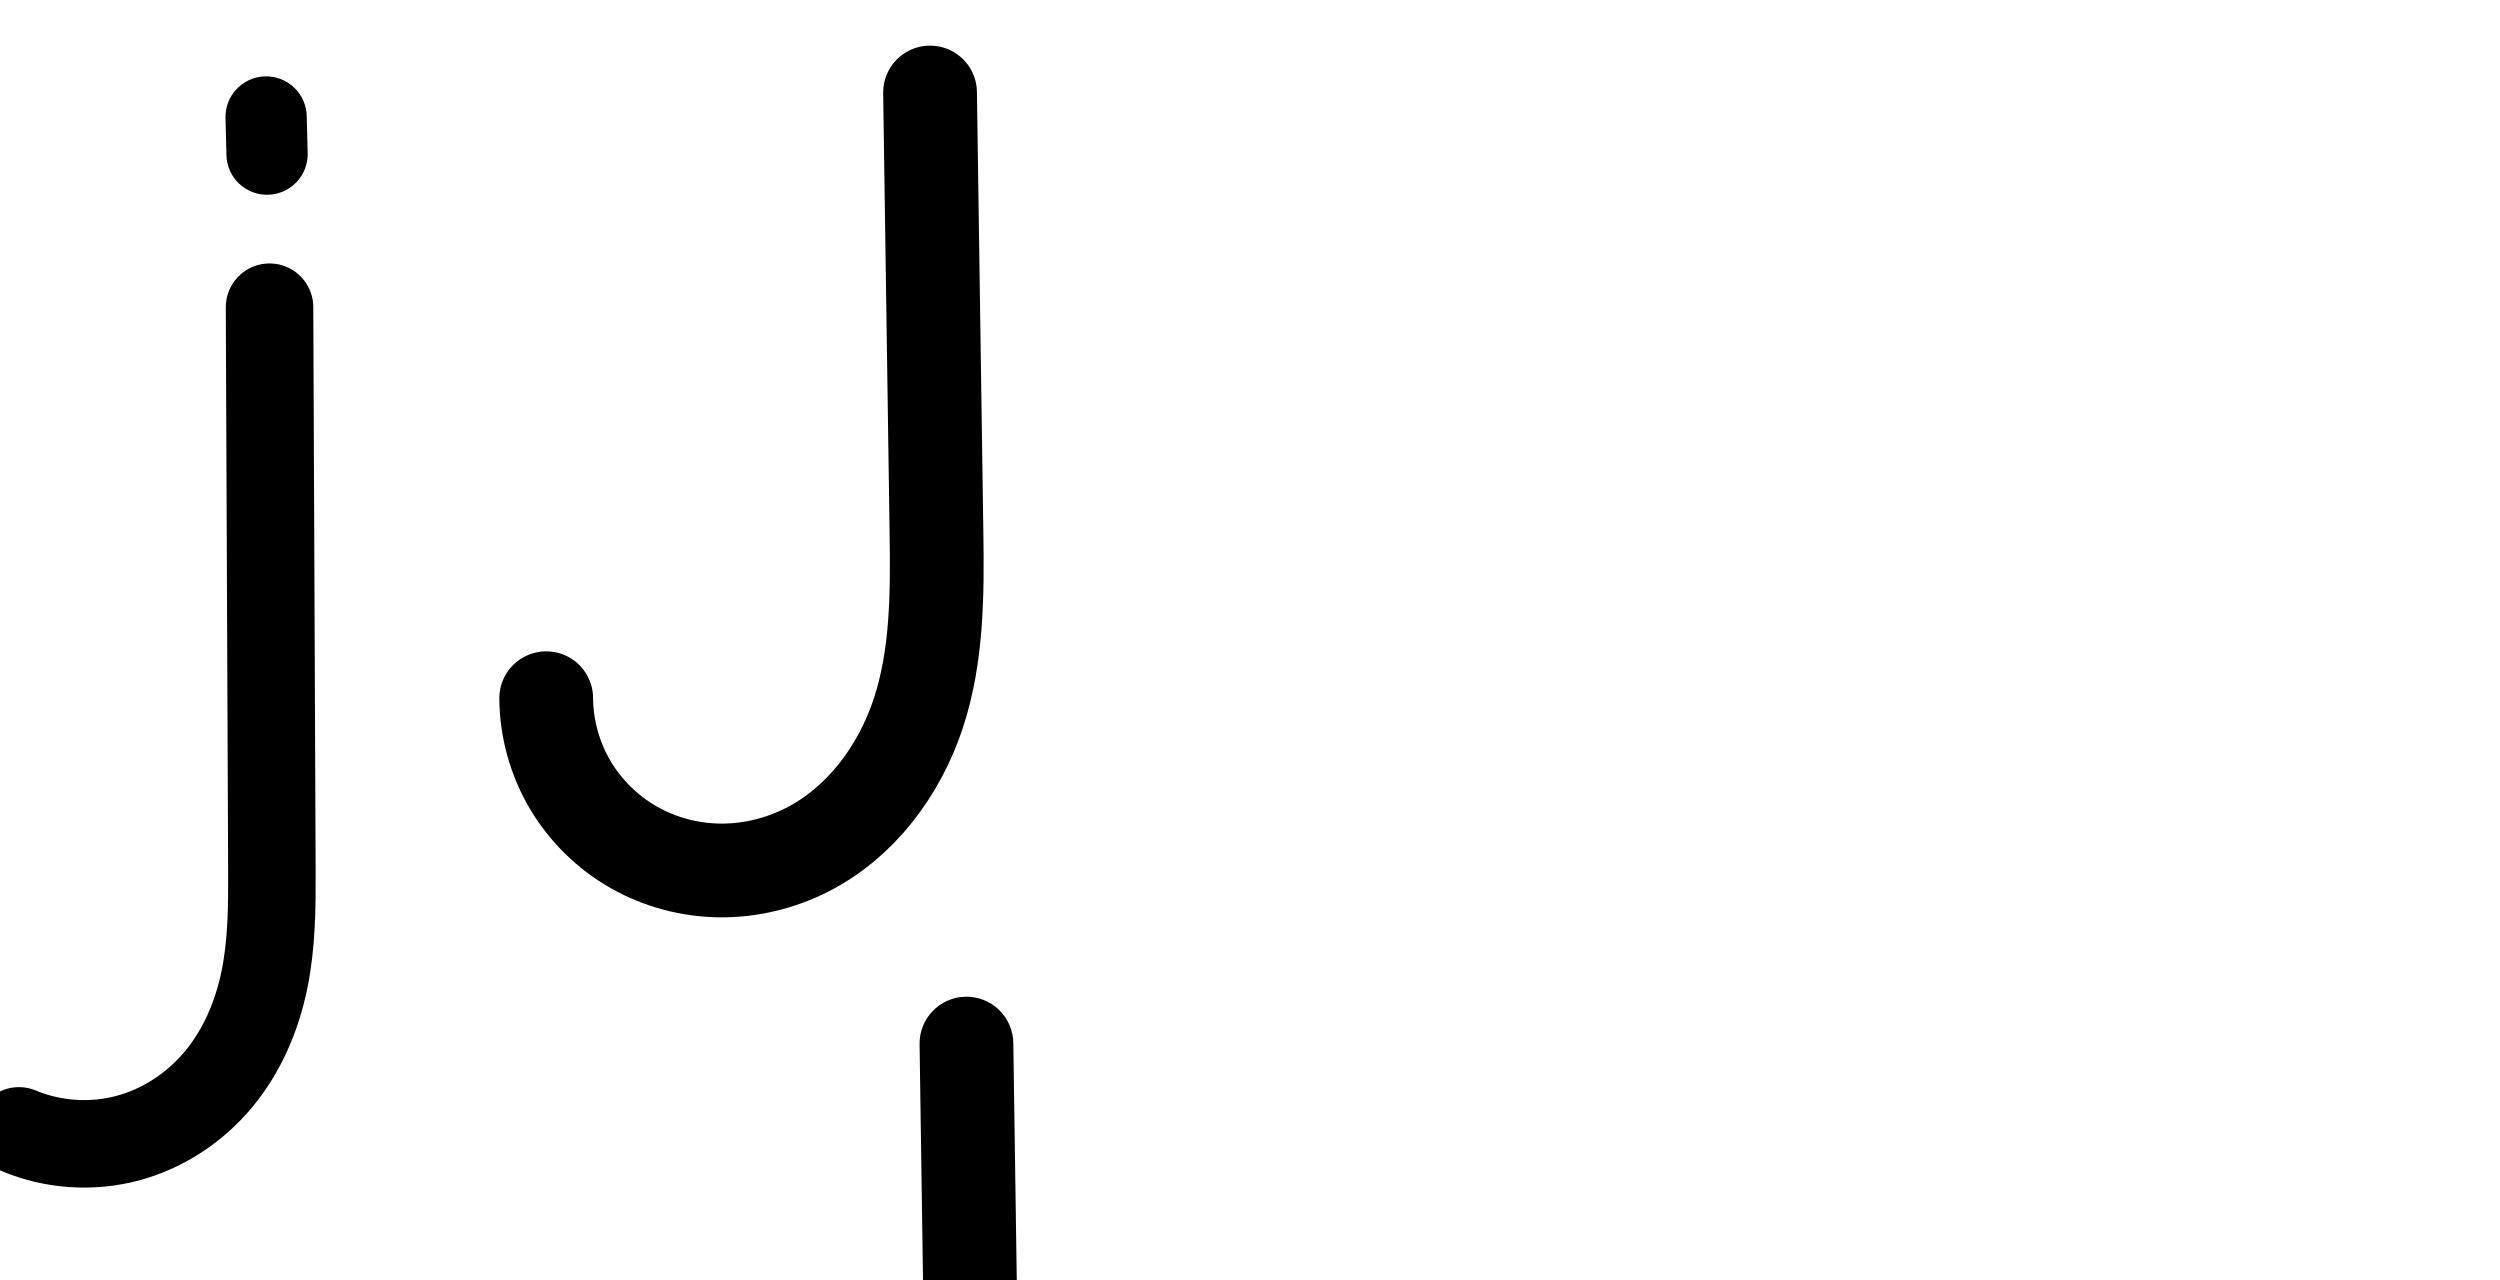
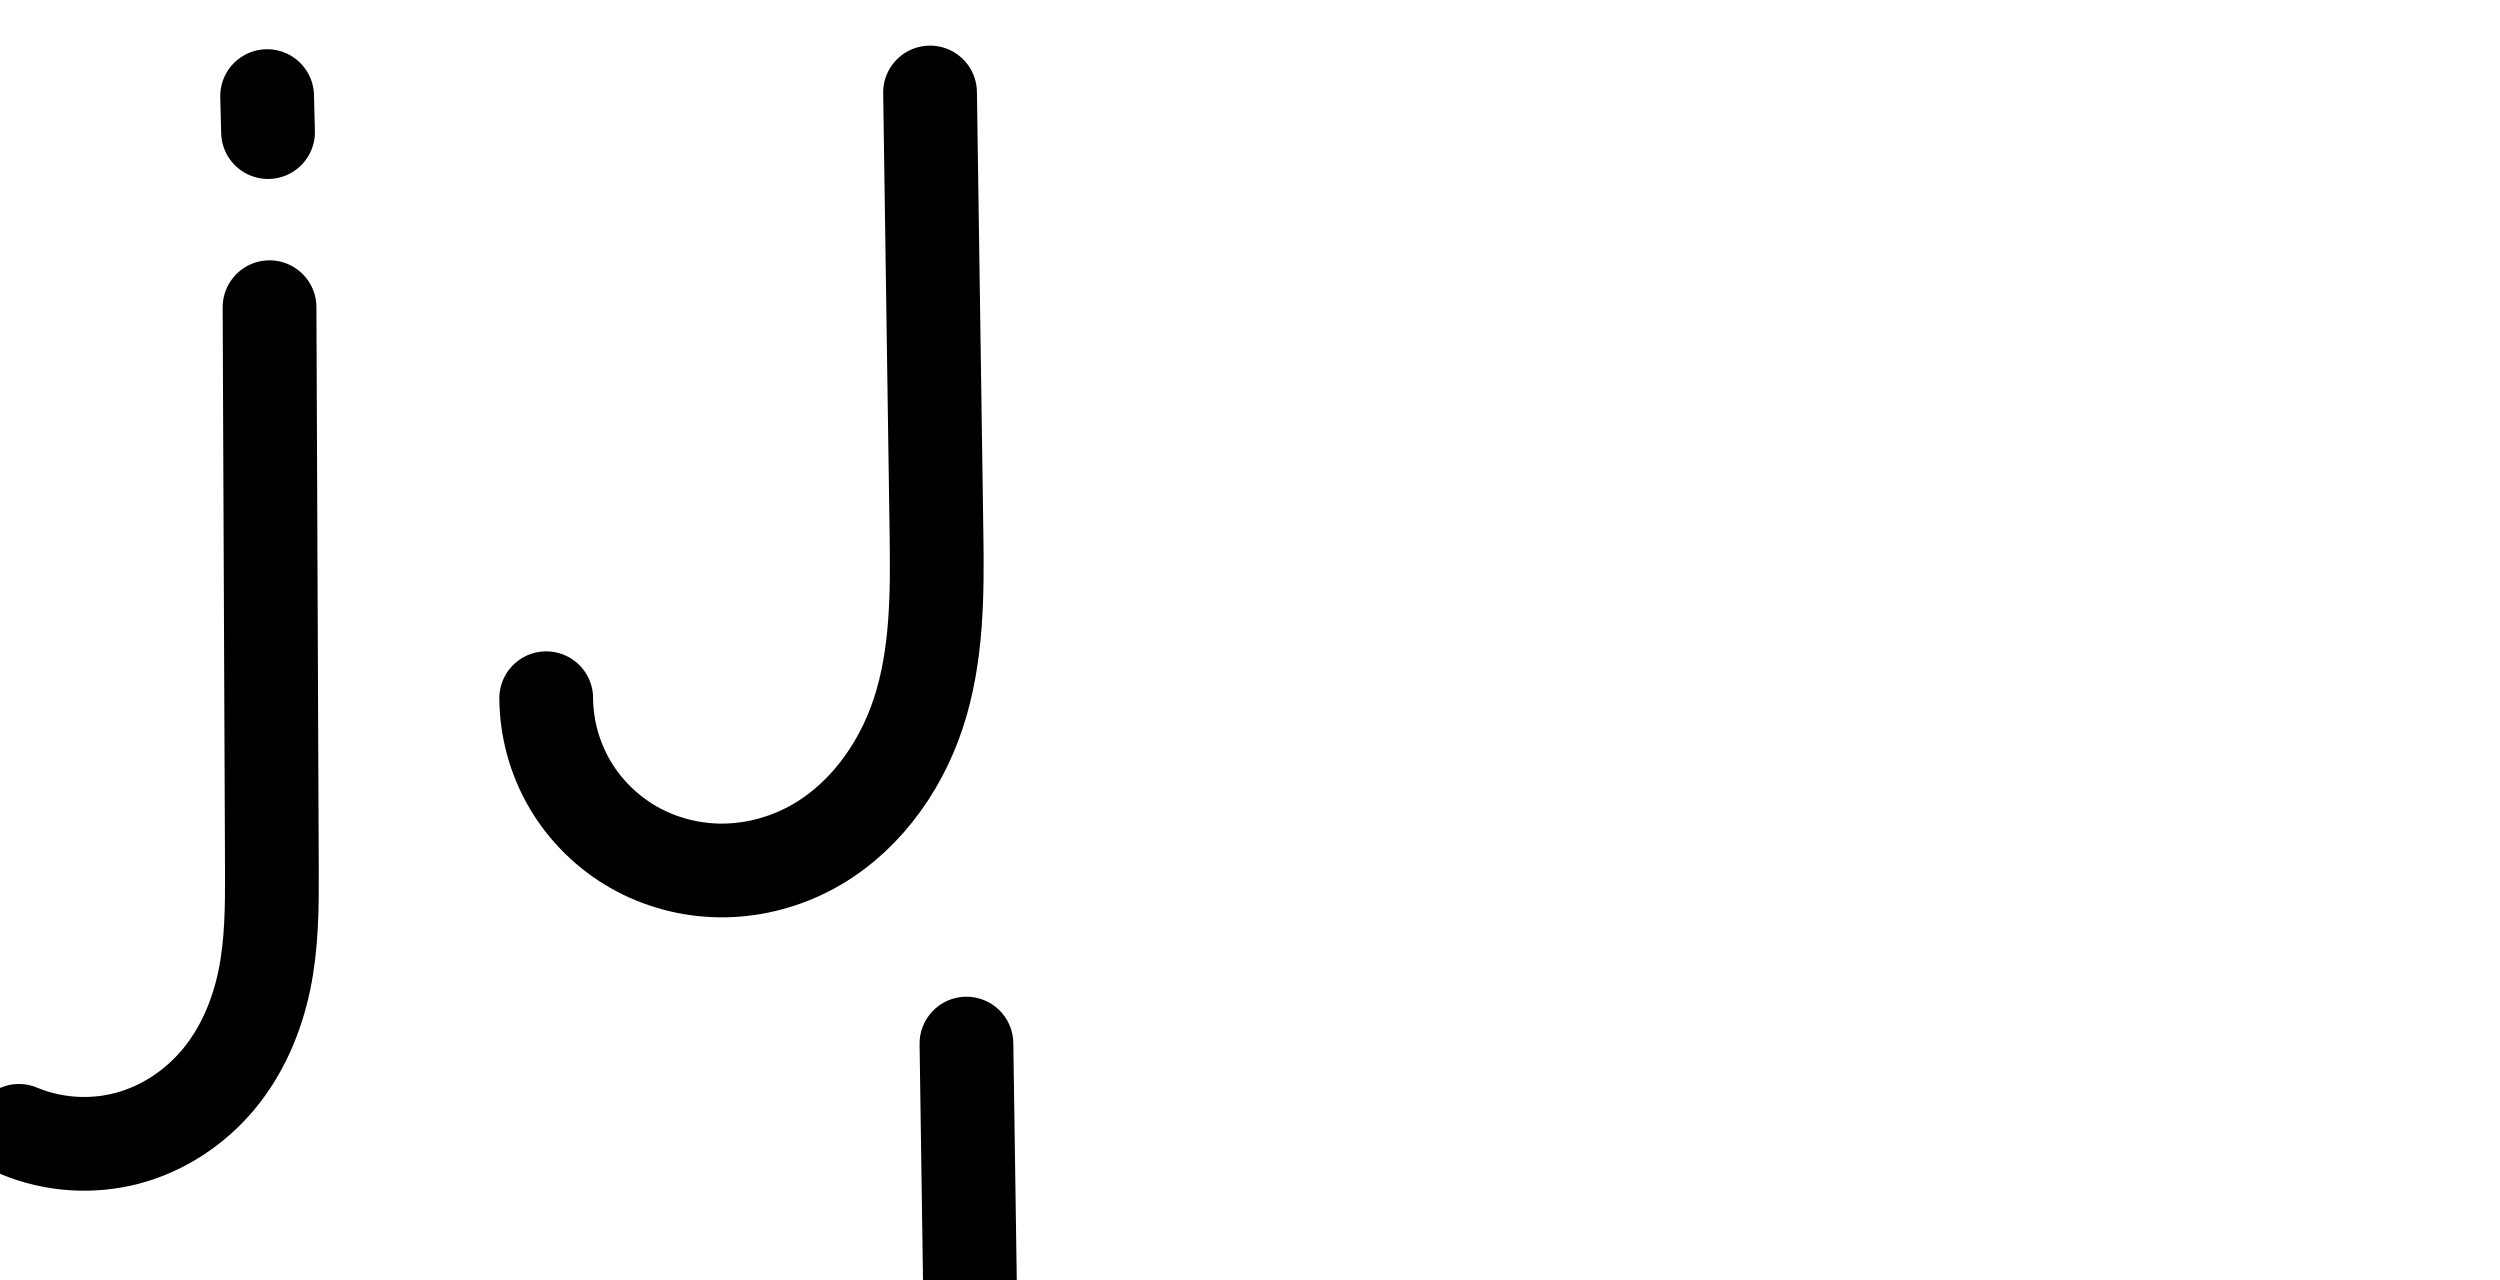
<svg xmlns="http://www.w3.org/2000/svg" version="1.1" id="svg2992" height="2048" width="4000">
  <defs id="defs5498">
    </defs>
  <g transform="translate(5944.954,1347.694)" id="layer1">
    <g id="layer1-6" transform="translate(-14814.53,16.04333)">
      <path id="path4165-7-7-4-6-0" d="m 9743.505,-246.59 c 0.296,48.23 13.539,96.316 37.959,137.908 24.419,41.592 59.944,76.569 101.83,100.481 41.886,23.912 89.989,36.704 138.218,37.206 48.228,0.502 96.43,-11.234 139.436,-33.066 86.013,-43.664 147.866,-127.022 177.994,-218.657 30.127,-91.636 30.433,-190.017 29.026,-286.468 l -10.309,-706.551" style="fill:none;fill-rule:evenodd;stroke:#000000;stroke-width:150;stroke-linecap:round;stroke-linejoin:round;stroke-miterlimit:4;stroke-dasharray:none;stroke-opacity:1" />
-       <path style="fill:none;fill-rule:evenodd;stroke:#000000;stroke-width:140;stroke-linecap:round;stroke-linejoin:round;stroke-miterlimit:4;stroke-dasharray:none;stroke-opacity:1" d="m 8899.894,445.656 c 54.344,22.758 116.233,26.917 173.199,11.883 56.966,-15.034 108.432,-49.057 146.12,-94.343 37.688,-45.286 61.441,-101.14 73.363,-158.838 11.922,-57.698 12.267,-117.077 12.021,-175.993 l -3.76,-900.579" id="path4275-3-1" />
-       <path style="color:#000000;font-style:normal;font-variant:normal;font-weight:normal;font-stretch:normal;font-size:medium;line-height:normal;font-family:sans-serif;text-indent:0;text-align:start;text-decoration:none;text-decoration-line:none;text-decoration-style:solid;text-decoration-color:#000000;letter-spacing:normal;word-spacing:normal;text-transform:none;direction:ltr;block-progression:tb;writing-mode:lr-tb;baseline-shift:baseline;text-anchor:start;white-space:normal;clip-rule:nonzero;display:inline;overflow:visible;visibility:visible;opacity:1;isolation:auto;mix-blend-mode:normal;color-interpolation:sRGB;color-interpolation-filters:linearRGB;solid-color:#000000;solid-opacity:1;fill:#000000;fill-opacity:1;fill-rule:evenodd;stroke:none;stroke-width:130;stroke-linecap:round;stroke-linejoin:round;stroke-miterlimit:4;stroke-dasharray:none;stroke-dashoffset:0;stroke-opacity:1;color-rendering:auto;image-rendering:auto;shape-rendering:auto;text-rendering:auto;enable-background:accumulate" d="m 9292.743,-1241.518 a 65.007,65.007 0 0 0 -62.34,67.512 l 1.451,57.58 a 65.007,65.007 0 1 0 129.959,-3.277 l -1.451,-57.58 a 65.007,65.007 0 0 0 -67.619,-64.234 z" id="path4165-7-7-4-6-5-9" />
-       <path style="color:#000000;font-style:normal;font-variant:normal;font-weight:normal;font-stretch:normal;font-size:medium;line-height:normal;font-family:sans-serif;text-indent:0;text-align:start;text-decoration:none;text-decoration-line:none;text-decoration-style:solid;text-decoration-color:#000000;letter-spacing:normal;word-spacing:normal;text-transform:none;direction:ltr;block-progression:tb;writing-mode:lr-tb;baseline-shift:baseline;text-anchor:start;white-space:normal;clip-rule:nonzero;display:inline;overflow:visible;visibility:visible;opacity:1;isolation:auto;mix-blend-mode:normal;color-interpolation:sRGB;color-interpolation-filters:linearRGB;solid-color:#000000;solid-opacity:1;fill:#000000;fill-opacity:1;fill-rule:evenodd;stroke:none;stroke-width:140;stroke-linecap:round;stroke-linejoin:round;stroke-miterlimit:4;stroke-dasharray:none;stroke-dashoffset:0;stroke-opacity:1;color-rendering:auto;image-rendering:auto;shape-rendering:auto;text-rendering:auto;enable-background:accumulate" d="m 8012.201,-933.918 a 70.007,70.007 0 0 0 -68.648,71.275 l 3.762,900.578 c 0.244,58.447 -0.524,112.898 -10.574,161.537 -10.005,48.421 -29.779,93.576 -58.615,128.225 -28.672,34.452 -68.35,60.4 -110.18,71.439 -41.791,11.029 -88.616,7.85 -128.297,-8.768 a 70.007,70.007 0 1 0 -54.078,129.133 c 69.007,28.898 145.96,34.037 218.102,14.998 72.103,-19.029 135.358,-61.127 182.062,-117.246 46.54,-55.923 74.27,-122.476 88.109,-189.451 13.794,-66.757 13.717,-131.066 13.469,-190.451 l -3.76,-900.578 a 70.007,70.007 0 0 0 -71.352,-70.691 z" id="path4275-3-1-3" />
-       <path style="color:#000000;font-style:normal;font-variant:normal;font-weight:normal;font-stretch:normal;font-size:medium;line-height:normal;font-family:sans-serif;text-indent:0;text-align:start;text-decoration:none;text-decoration-line:none;text-decoration-style:solid;text-decoration-color:#000000;letter-spacing:normal;word-spacing:normal;text-transform:none;direction:ltr;block-progression:tb;writing-mode:lr-tb;baseline-shift:baseline;text-anchor:start;white-space:normal;clip-rule:nonzero;display:inline;overflow:visible;visibility:visible;opacity:1;isolation:auto;mix-blend-mode:normal;color-interpolation:sRGB;color-interpolation-filters:linearRGB;solid-color:#000000;solid-opacity:1;fill:#000000;fill-opacity:1;fill-rule:evenodd;stroke:none;stroke-width:130;stroke-linecap:round;stroke-linejoin:round;stroke-miterlimit:4;stroke-dasharray:none;stroke-dashoffset:0;stroke-opacity:1;color-rendering:auto;image-rendering:auto;shape-rendering:auto;text-rendering:auto;enable-background:accumulate" d="m 8005.458,-1232.239 a 65.007,65.007 0 0 0 -62.34,67.512 l 1.451,57.58 a 65.007,65.007 0 1 0 129.959,-3.277 l -1.451,-57.58 a 65.007,65.007 0 0 0 -67.619,-64.234 z" id="path4165-7-7-4-6-5-9-1" />
+       <path style="fill:none;fill-rule:evenodd;stroke:#000000;stroke-width:150;stroke-linecap:round;stroke-linejoin:round;stroke-miterlimit:4;stroke-dasharray:none;stroke-opacity:1" d="m 8899.894,445.656 c 54.344,22.758 116.233,26.917 173.199,11.883 56.966,-15.034 108.432,-49.057 146.12,-94.343 37.688,-45.286 61.441,-101.14 73.363,-158.838 11.922,-57.698 12.267,-117.077 12.021,-175.993 l -3.76,-900.579" id="path4275-3-1" />
      <path style="color:#000000;font-style:normal;font-variant:normal;font-weight:normal;font-stretch:normal;font-size:medium;line-height:normal;font-family:sans-serif;text-indent:0;text-align:start;text-decoration:none;text-decoration-line:none;text-decoration-style:solid;text-decoration-color:#000000;letter-spacing:normal;word-spacing:normal;text-transform:none;direction:ltr;block-progression:tb;writing-mode:lr-tb;baseline-shift:baseline;text-anchor:start;white-space:normal;clip-rule:nonzero;display:inline;overflow:visible;visibility:visible;opacity:1;isolation:auto;mix-blend-mode:normal;color-interpolation:sRGB;color-interpolation-filters:linearRGB;solid-color:#000000;solid-opacity:1;fill:#000000;fill-opacity:1;fill-rule:evenodd;stroke:none;stroke-width:150;stroke-linecap:round;stroke-linejoin:round;stroke-miterlimit:4;stroke-dasharray:none;stroke-dashoffset:0;stroke-opacity:1;color-rendering:auto;image-rendering:auto;shape-rendering:auto;text-rendering:auto;enable-background:accumulate" d="m 10413.664,231.031 a 75.007,75.007 0 0 0 -72.752,77.129 l 10.309,706.551 c 1.394,95.549 -0.08,185.301 -25.282,261.949 -24.83,75.522 -76.096,142.413 -140.695,175.207 -32.509,16.503 -69.165,25.315 -104.709,24.945 -35.487,-0.369 -71.397,-9.98 -101.812,-27.344 -30.395,-17.352 -56.703,-43.285 -74.338,-73.32 l 0,0 c -17.635,-30.036 -27.423,-65.589 -27.637,-100.396 a 75.007,75.007 0 1 0 -149.998,0.922 c 0.379,61.652 17.077,122.272 48.281,175.42 31.204,53.148 75.946,97.171 129.322,127.642 53.355,30.46 113.653,46.434 174.621,47.068 60.912,0.633 120.663,-14.025 174.166,-41.186 107.426,-54.535 179.867,-154.36 215.293,-262.109 35.054,-106.623 34.189,-213.633 32.769,-310.986 l -10.309,-706.553 a 75.007,75.007 0 0 0 -77.232,-74.939 z" id="path4165-7-7-4-6-0-4" />
+       <path id="path4165-7-7-4-6-5" d="m 9298.436,-1152.391 -1.452,-57.58" style="fill:none;fill-rule:evenodd;stroke:#000000;stroke-width:150;stroke-linecap:round;stroke-linejoin:round;stroke-miterlimit:4;stroke-dasharray:none;stroke-opacity:1" />
+       <path style="color:#000000;font-style:normal;font-variant:normal;font-weight:normal;font-stretch:normal;font-size:medium;line-height:normal;font-family:sans-serif;text-indent:0;text-align:start;text-decoration:none;text-decoration-line:none;text-decoration-style:solid;text-decoration-color:#000000;letter-spacing:normal;word-spacing:normal;text-transform:none;direction:ltr;block-progression:tb;writing-mode:lr-tb;baseline-shift:baseline;text-anchor:start;white-space:normal;clip-rule:nonzero;display:inline;overflow:visible;visibility:visible;opacity:1;isolation:auto;mix-blend-mode:normal;color-interpolation:sRGB;color-interpolation-filters:linearRGB;solid-color:#000000;solid-opacity:1;fill:#000000;fill-opacity:1;fill-rule:evenodd;stroke:none;stroke-width:150;stroke-linecap:round;stroke-linejoin:round;stroke-miterlimit:4;stroke-dasharray:none;stroke-dashoffset:0;stroke-opacity:1;color-rendering:auto;image-rendering:auto;shape-rendering:auto;text-rendering:auto;enable-background:accumulate" d="m 8085.533,-931.49 a 75.007,75.007 0 0 0 -73.553,76.367 l 3.76,900.578 c 0.244,58.414 -0.552,112.512 -10.469,160.504 -9.868,47.758 -29.361,92.15 -57.565,126.039 -28.028,33.678 -66.86,59.047 -107.609,69.801 -40.707,10.743 -86.458,7.634 -125.092,-8.545 a 75.007,75.007 0 1 0 -57.94,138.359 c 70.054,29.337 148.081,34.546 221.307,15.221 73.184,-19.314 137.283,-61.991 184.631,-118.885 47.173,-56.682 75.188,-123.999 89.164,-191.637 13.928,-67.404 13.818,-132.066 13.57,-191.484 L 8161.979,-855.75 a 75.007,75.007 0 0 0 -76.445,-75.74 z" id="path4275-3-1-5" />
+       <path style="color:#000000;font-style:normal;font-variant:normal;font-weight:normal;font-stretch:normal;font-size:medium;line-height:normal;font-family:sans-serif;text-indent:0;text-align:start;text-decoration:none;text-decoration-line:none;text-decoration-style:solid;text-decoration-color:#000000;letter-spacing:normal;word-spacing:normal;text-transform:none;direction:ltr;block-progression:tb;writing-mode:lr-tb;baseline-shift:baseline;text-anchor:start;white-space:normal;clip-rule:nonzero;display:inline;overflow:visible;visibility:visible;opacity:1;isolation:auto;mix-blend-mode:normal;color-interpolation:sRGB;color-interpolation-filters:linearRGB;solid-color:#000000;solid-opacity:1;fill:#000000;fill-opacity:1;fill-rule:evenodd;stroke:none;stroke-width:150;stroke-linecap:round;stroke-linejoin:round;stroke-miterlimit:4;stroke-dasharray:none;stroke-dashoffset:0;stroke-opacity:1;color-rendering:auto;image-rendering:auto;shape-rendering:auto;text-rendering:auto;enable-background:accumulate" d="m 8080.08,-1269.199 a 75.007,75.007 0 0 0 -71.93,77.897 l 1.451,57.58 a 75.007,75.007 0 1 0 149.953,-3.781 l -1.453,-57.58 a 75.007,75.007 0 0 0 -78.022,-74.115 z" id="path4165-7-7-4-6-5-2" />
    </g>
  </g>
</svg>
